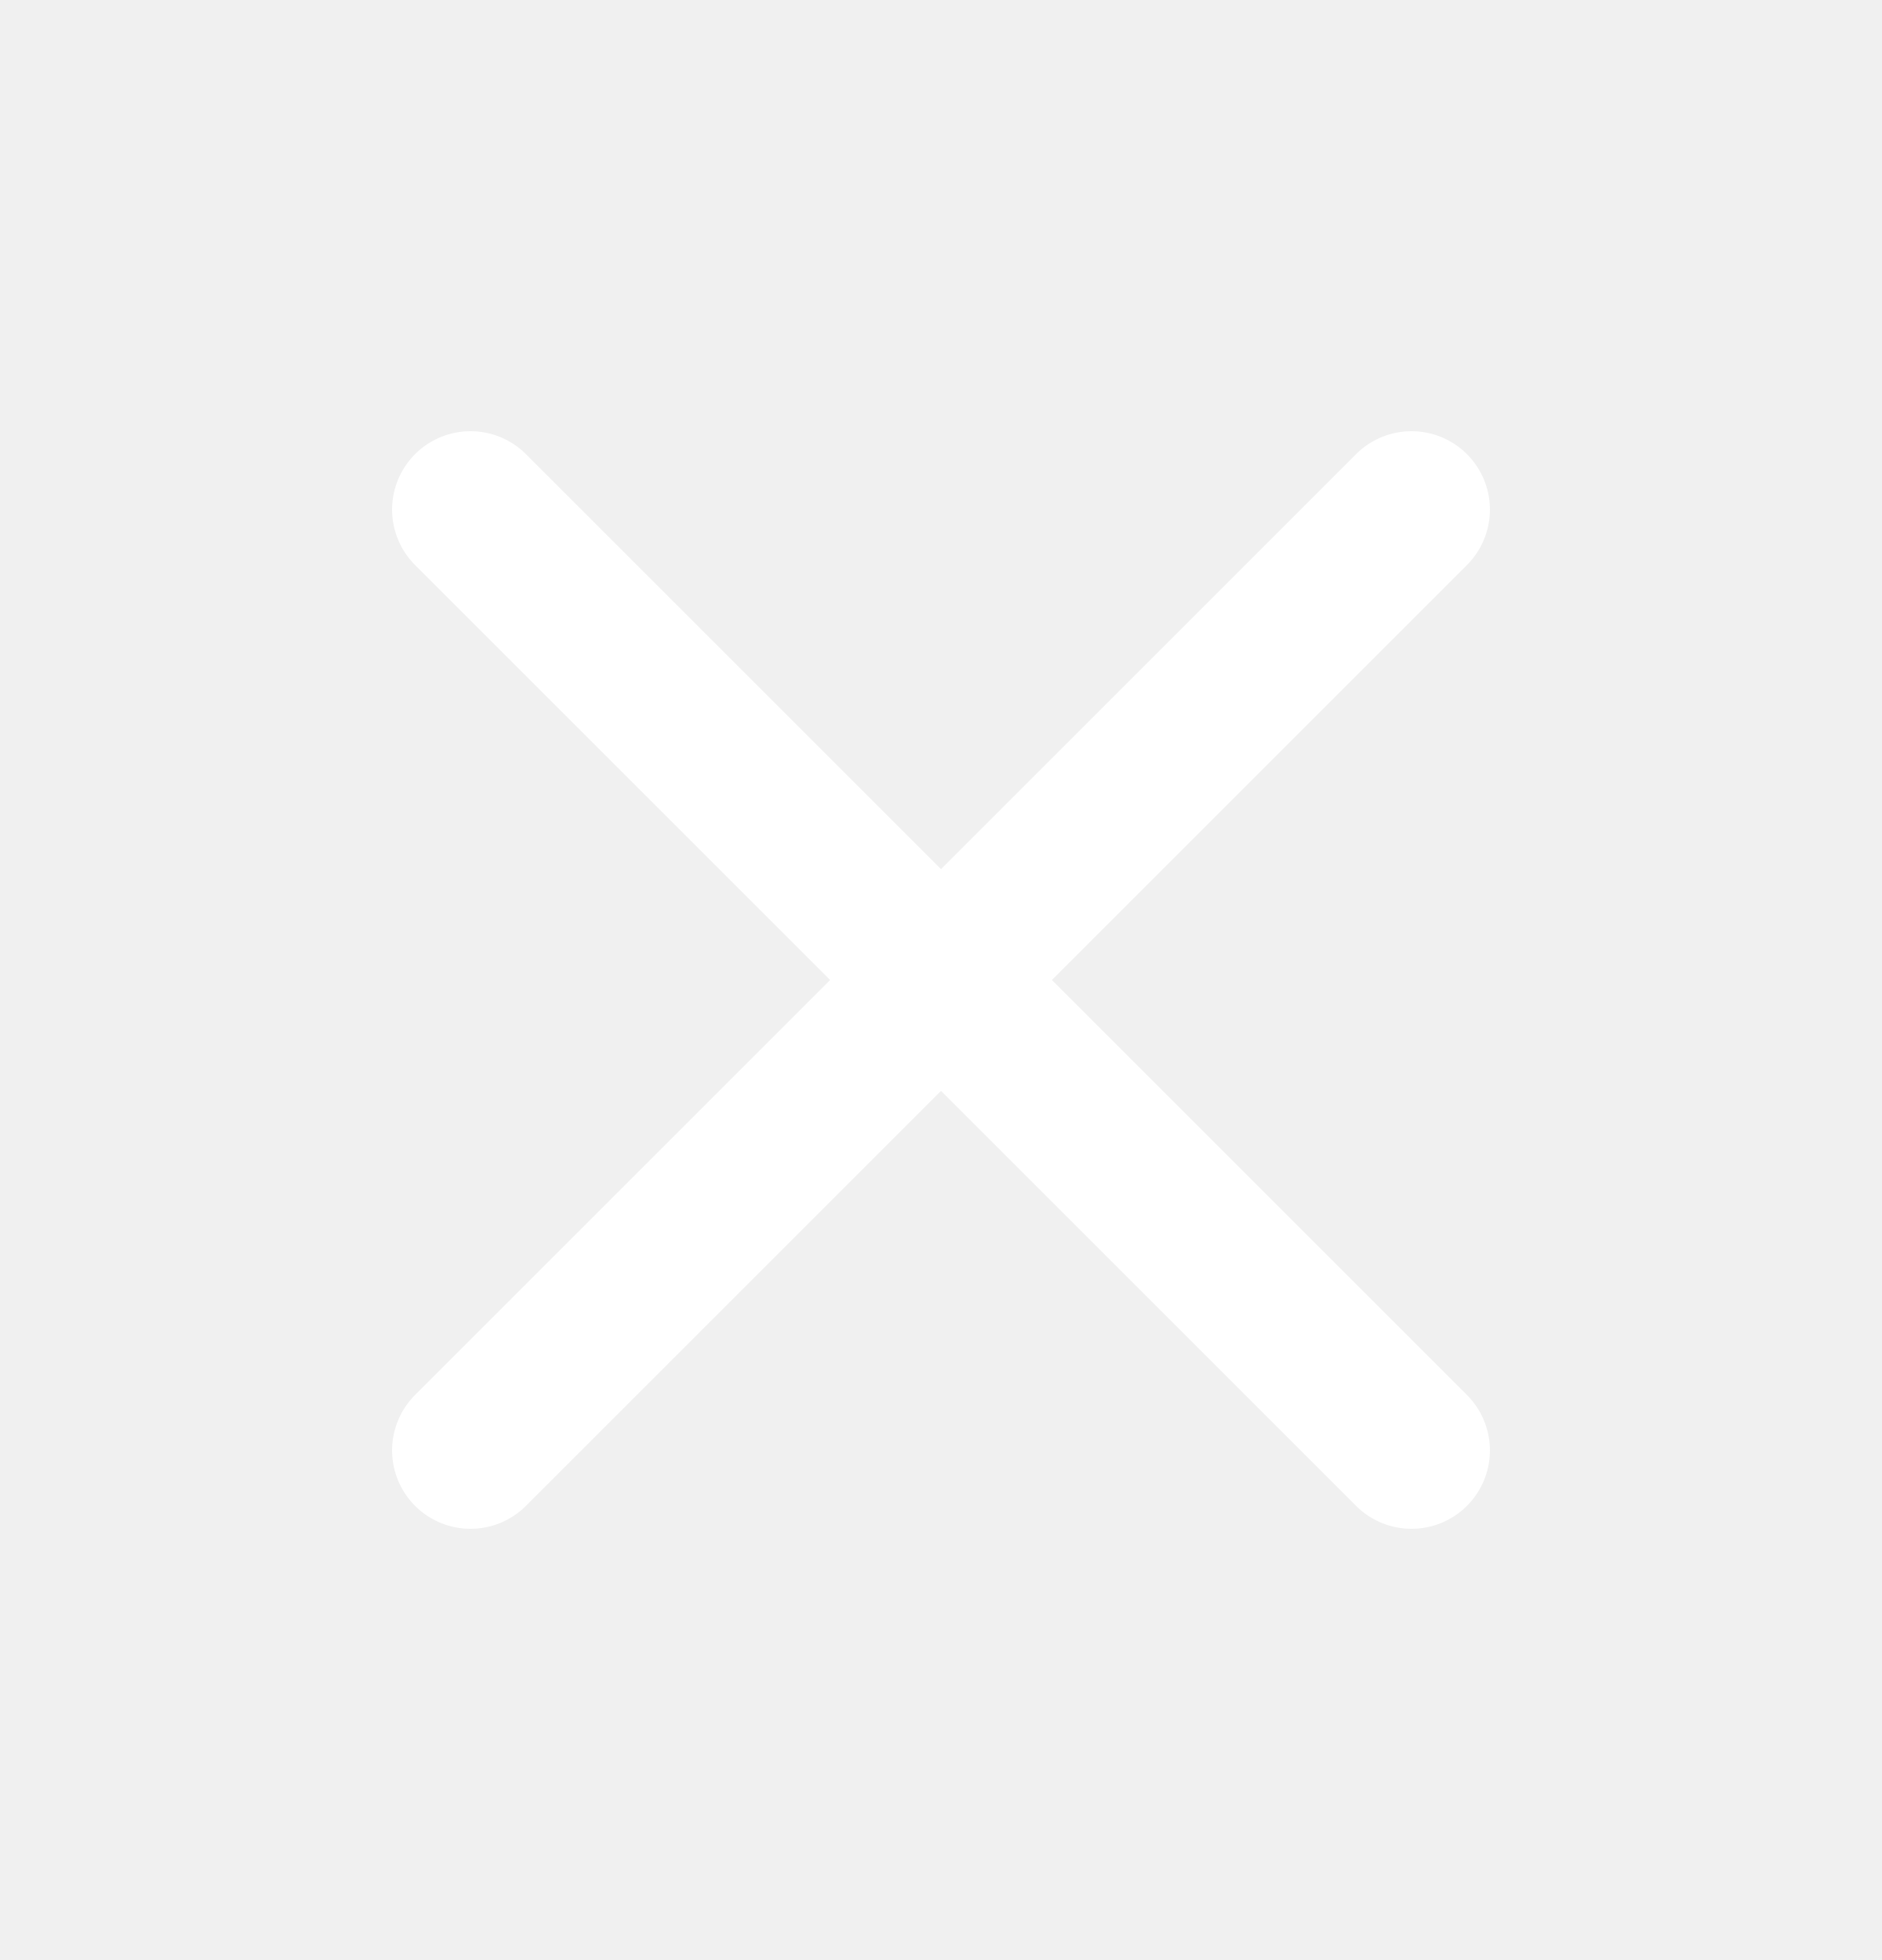
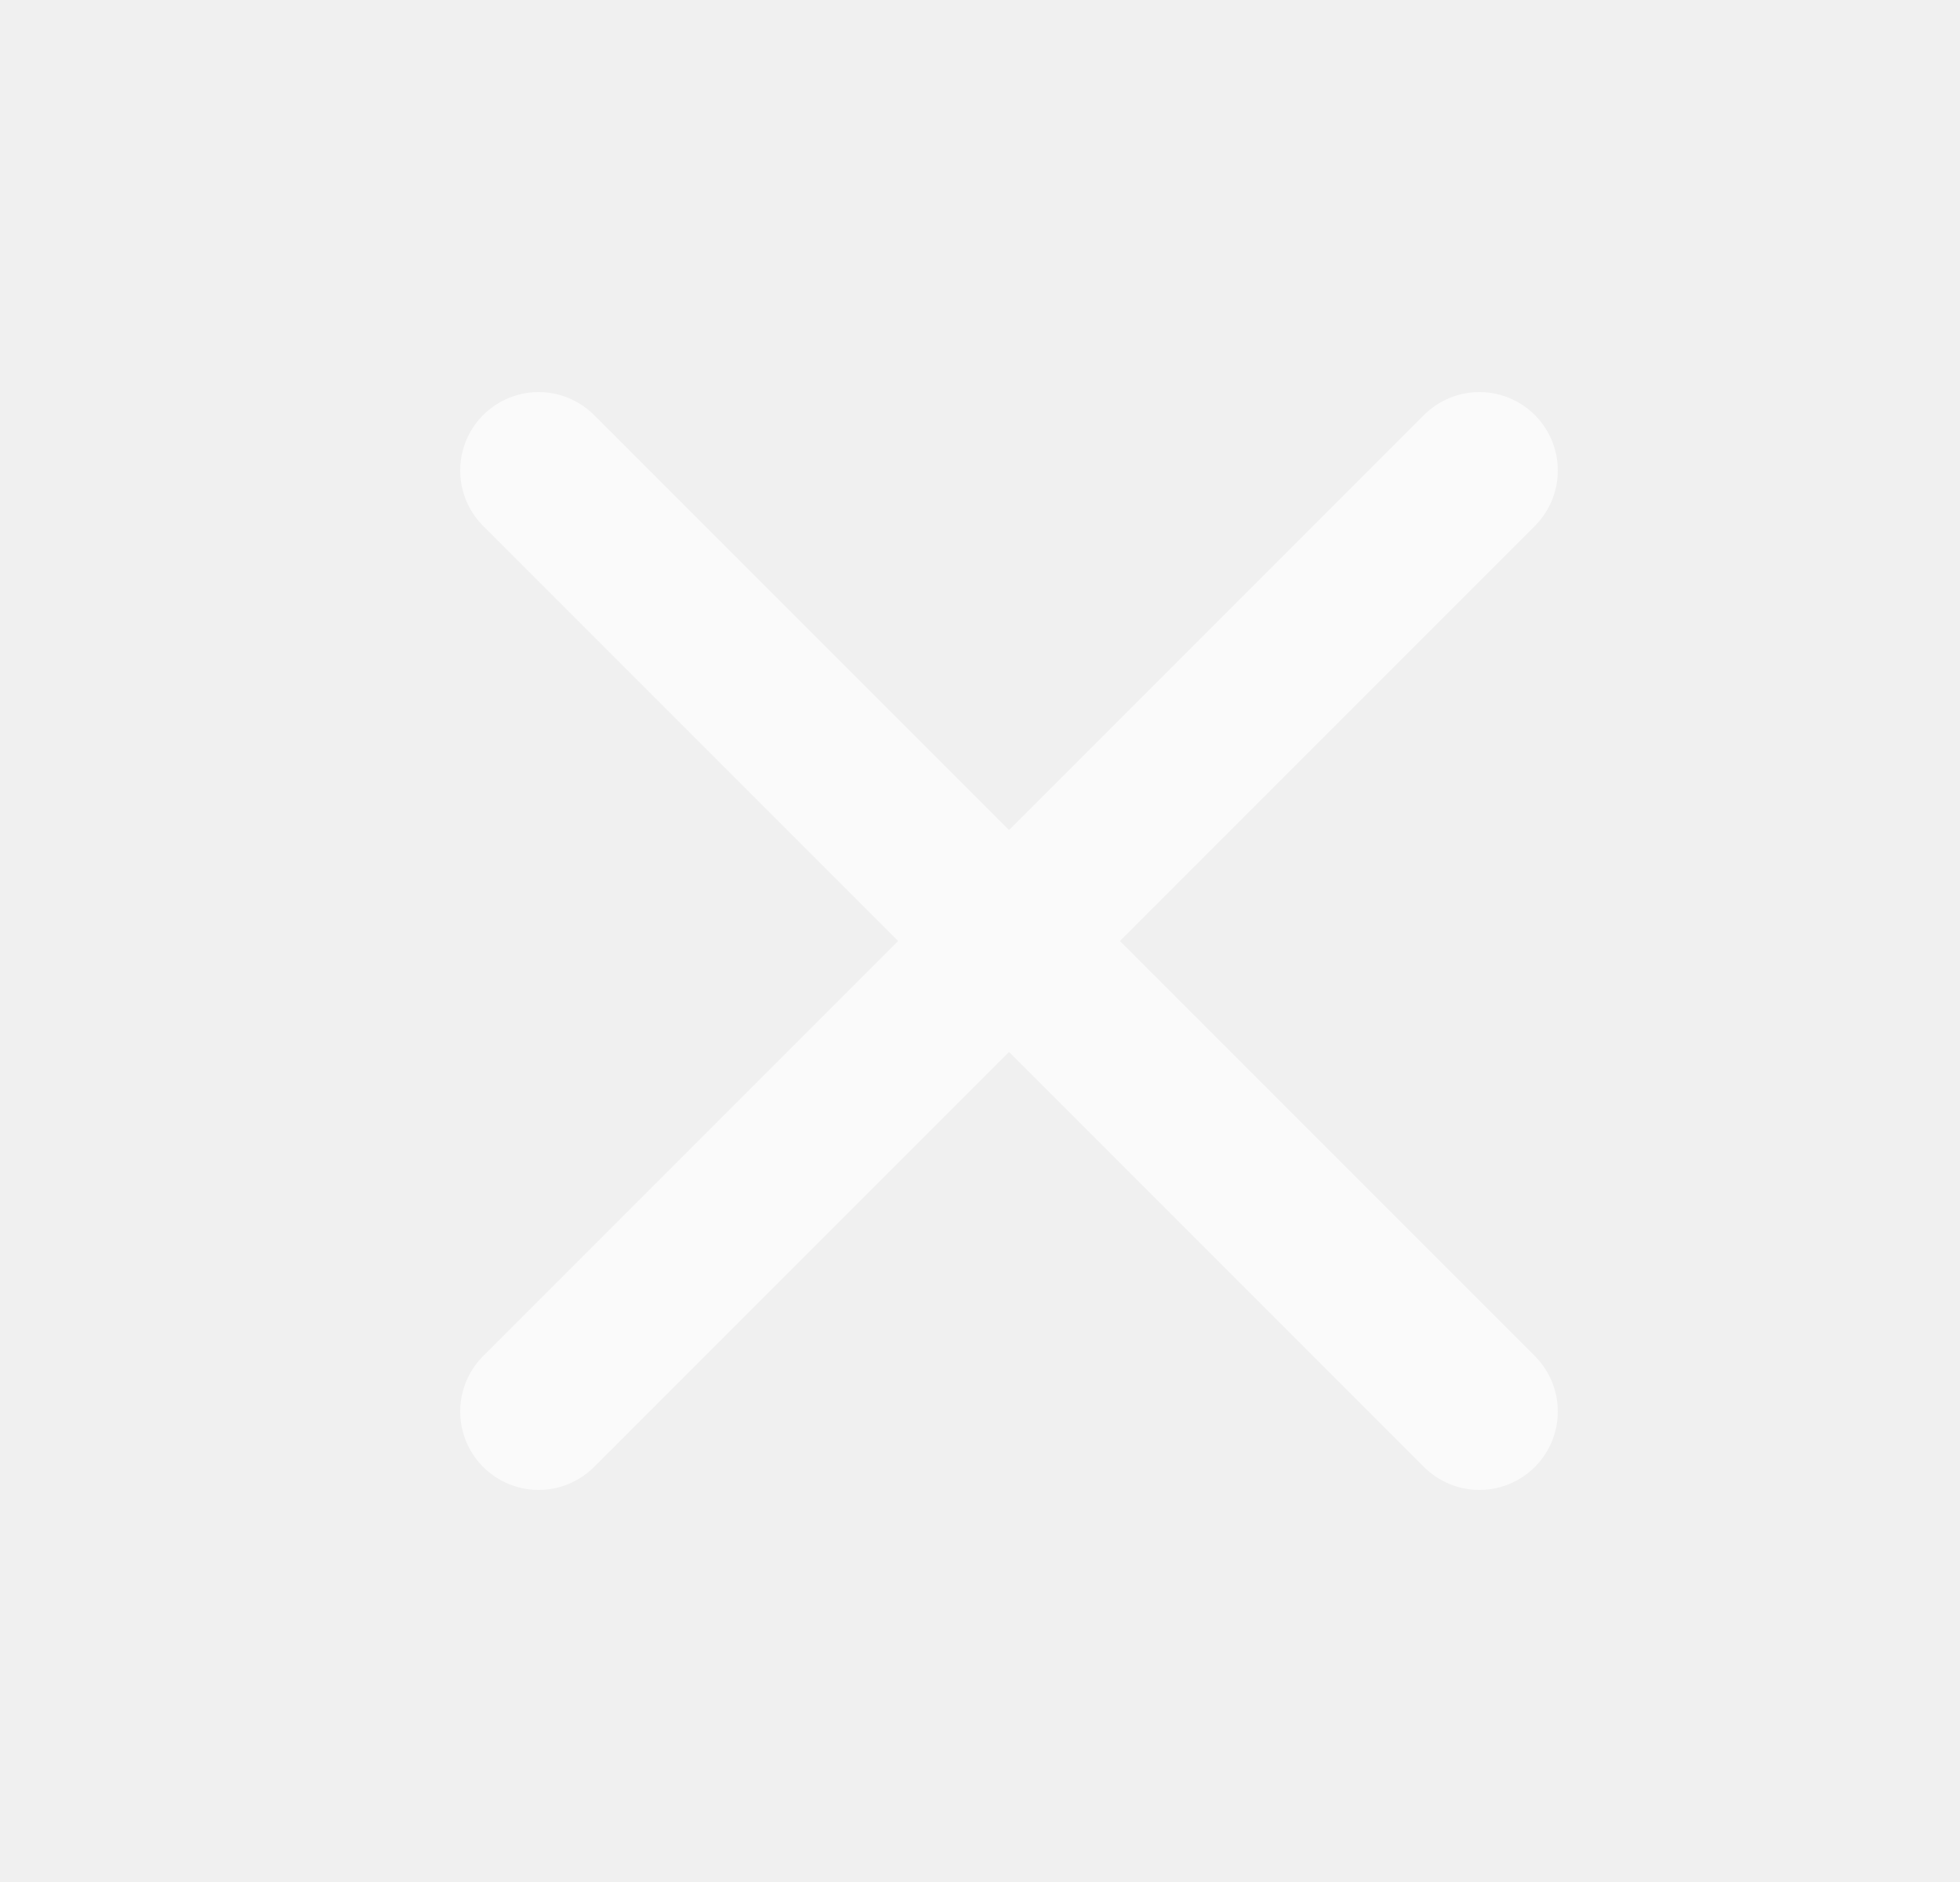
- <svg xmlns="http://www.w3.org/2000/svg" width="24" height="25" viewBox="0 0 24 25" fill="none">
-   <path d="M18 6.5L6 18.5" stroke="white" stroke-width="2" stroke-linecap="round" stroke-linejoin="round" />
-   <path d="M6 6.5L18 18.5" stroke="white" stroke-width="2" stroke-linecap="round" stroke-linejoin="round" />
+ <svg xmlns="http://www.w3.org/2000/svg" width="25" height="24" viewBox="0 0 25 24" fill="none">
+   <path d="M18.87 6L6.87 18" stroke="#FAFAFA" stroke-width="2" stroke-linecap="round" stroke-linejoin="round" />
+   <path d="M6.87 6L18.87 18" stroke="#FAFAFA" stroke-width="2" stroke-linecap="round" stroke-linejoin="round" />
</svg>
